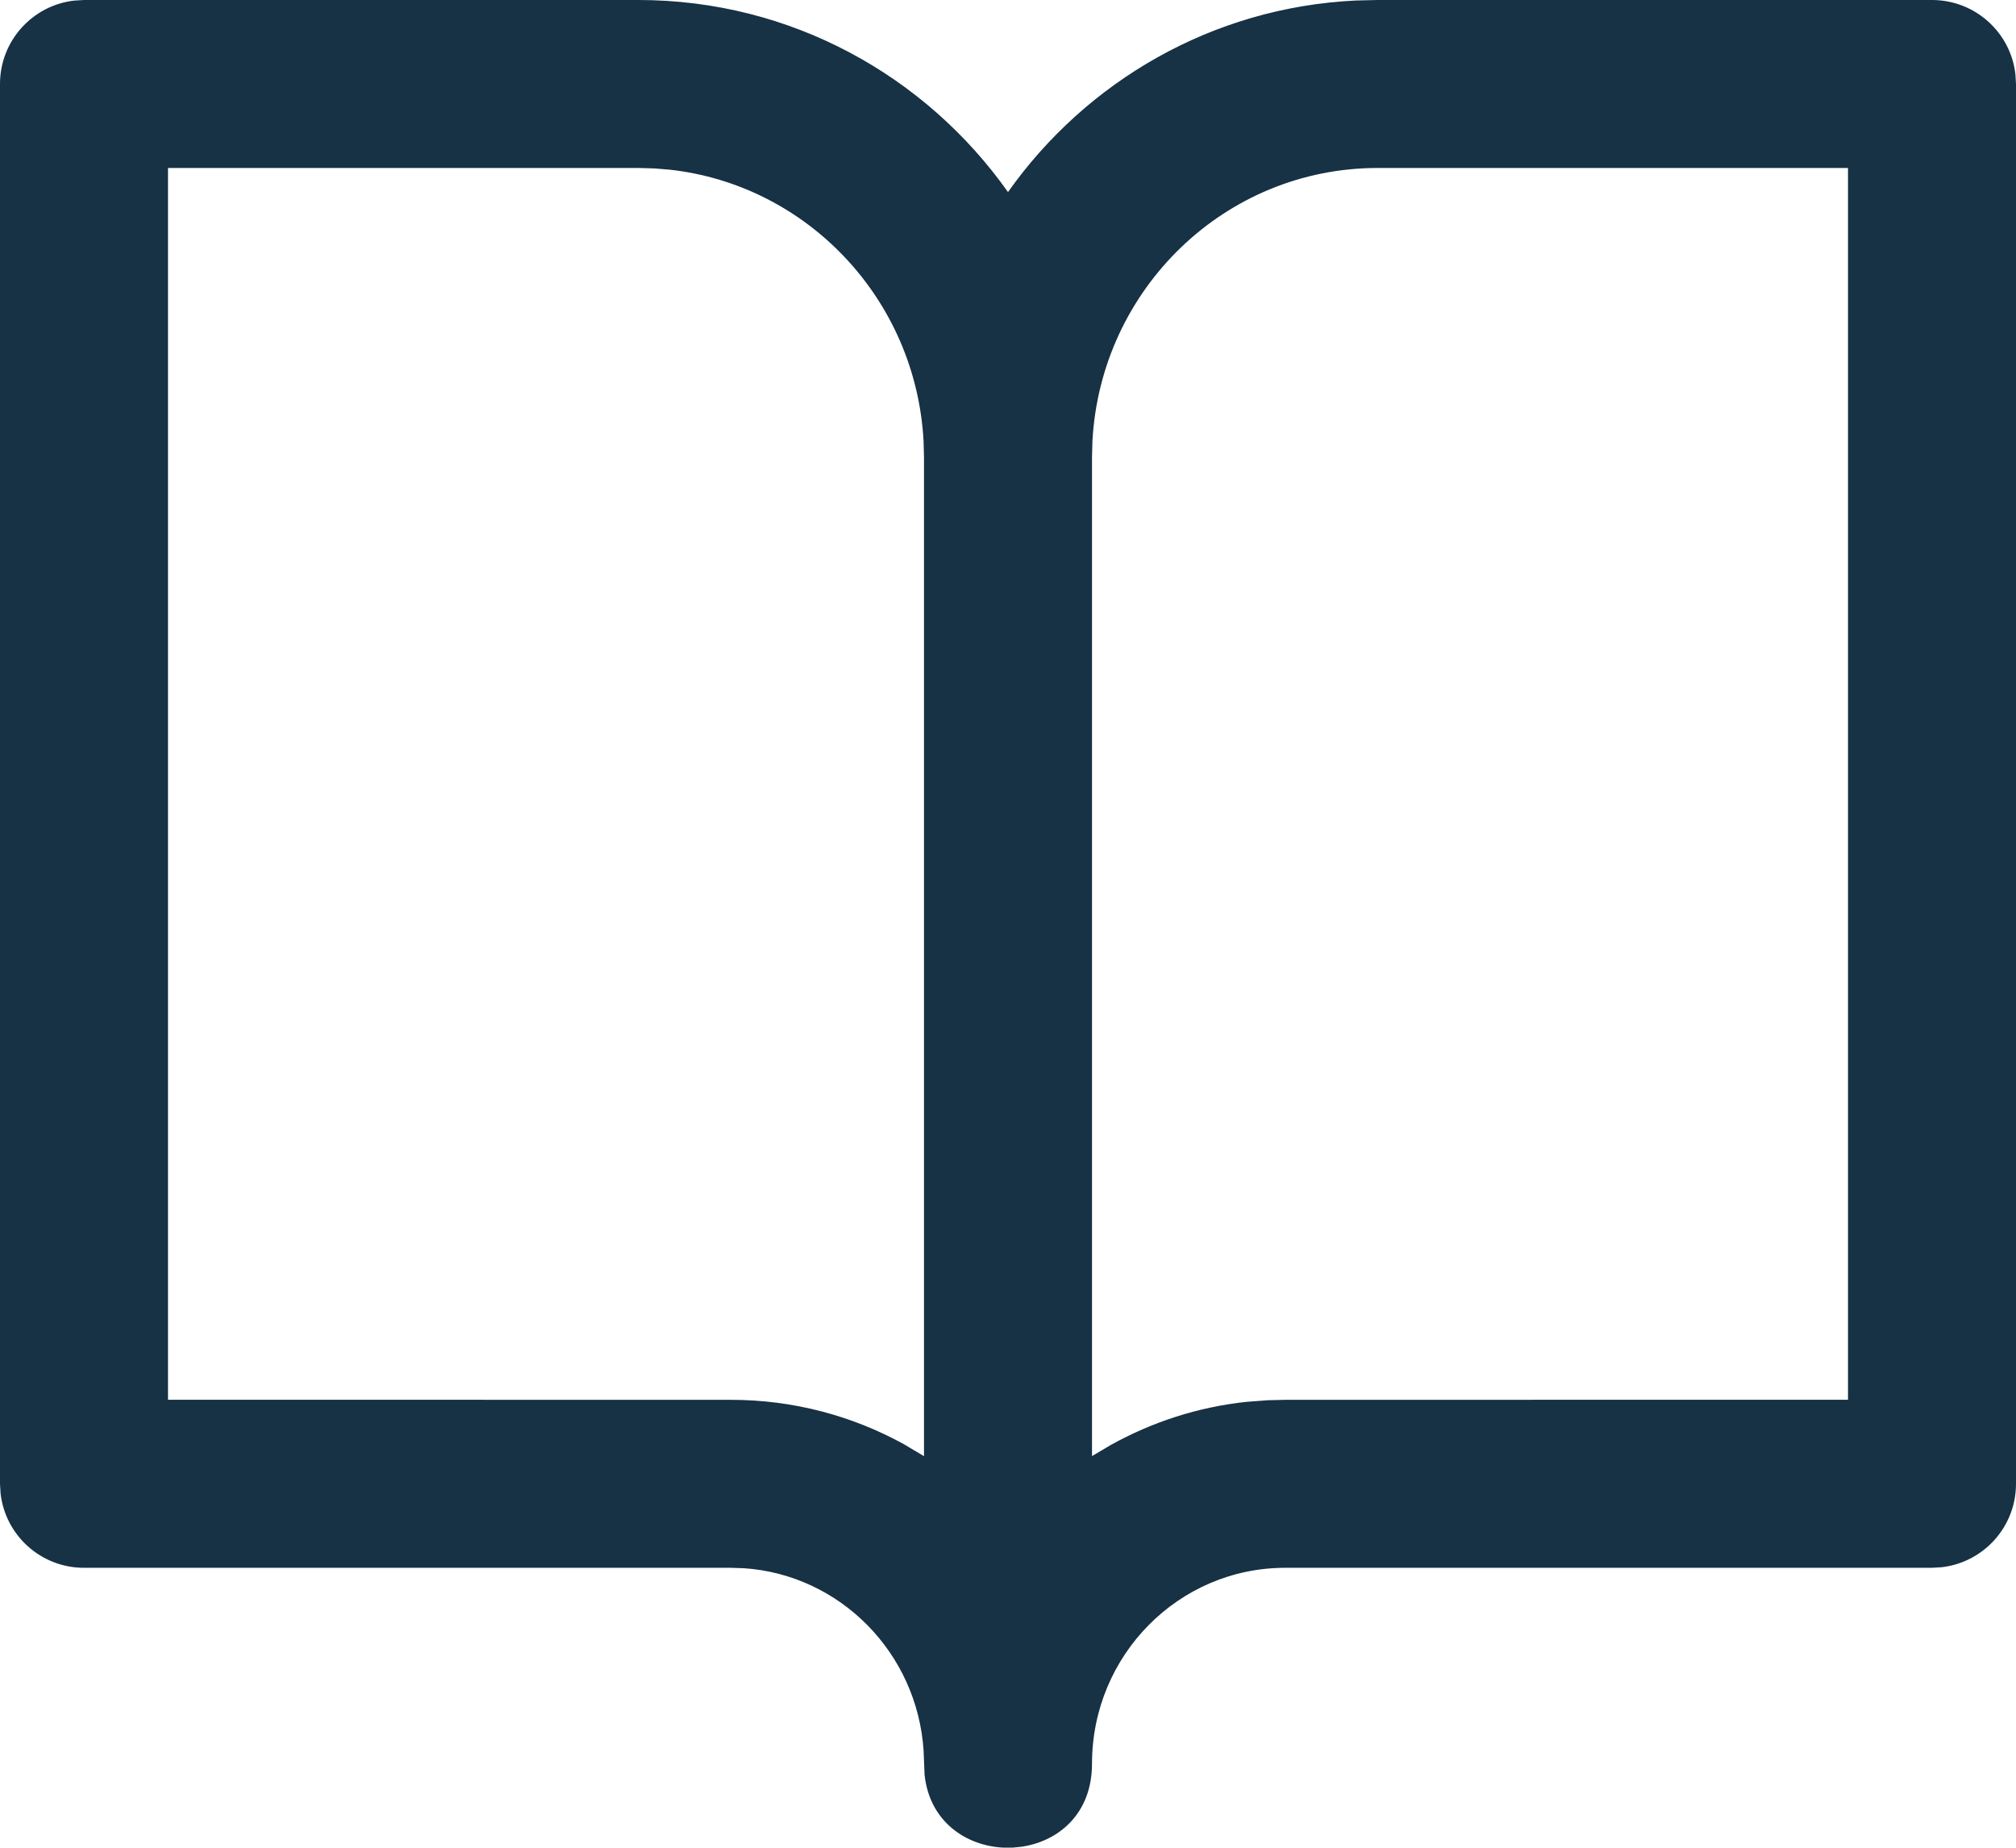
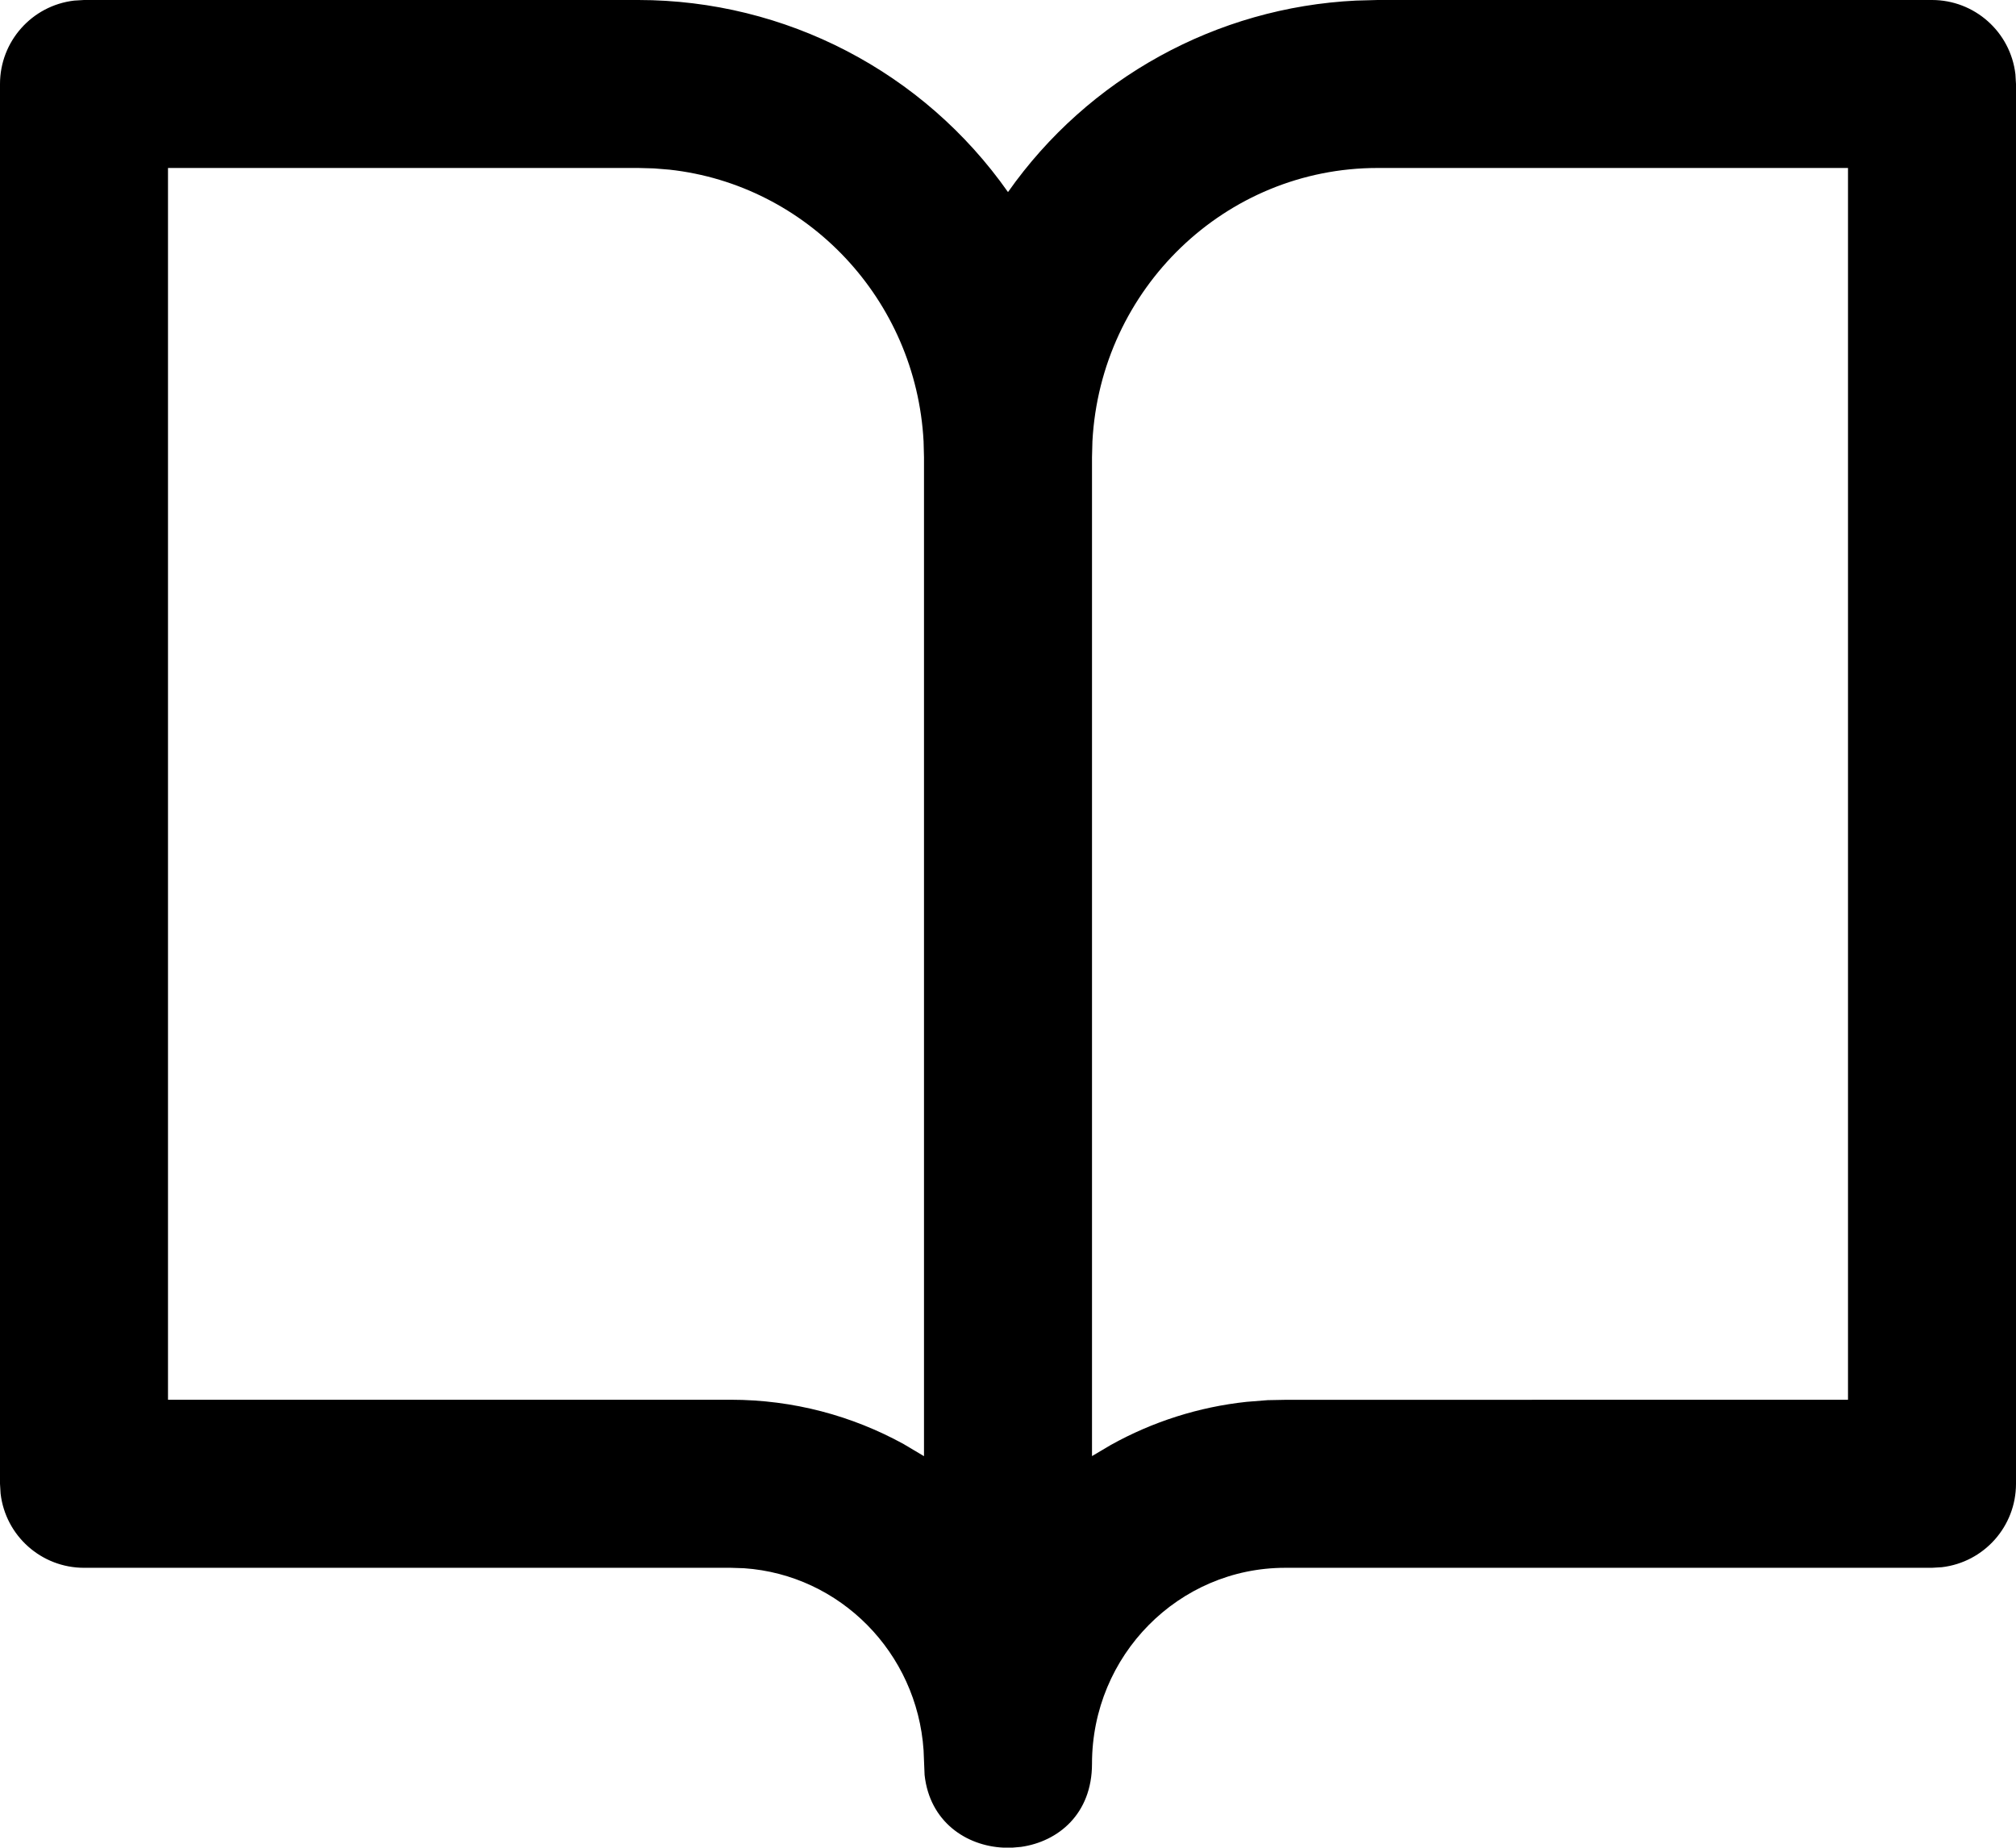
- <svg xmlns="http://www.w3.org/2000/svg" width="24px" height="22px" viewBox="0 0 24 22" version="1.1">
-   <g id="Iconography" stroke="none" stroke-width="1" fill="none" fill-rule="evenodd">
-     <g transform="translate(-192, -310)" fill="#173145" id="Group">
-       <g transform="translate(192, 309)" id="Shape">
-         <path d="M7.6,1 C9.416,1 11.021,1.903 12,3.287 C12.932,1.969 14.433,1.087 16.142,1.006 L16.4,1 L23,1 C23.513,1 23.936,1.386 23.993,1.883 L24,2 L24,18.667 C24,19.18 23.614,19.602 23.117,19.66 L23,19.667 L15.3,19.667 C14.032,19.667 13,20.709 13,22 C13,22.598 12.598,22.927 12.155,22.989 L12.052,22.999 L11.948,22.999 C11.501,22.978 11.067,22.69 11.007,22.133 L10.995,21.84 C10.917,20.677 10,19.75 8.857,19.672 L8.7,19.667 L1,19.667 C0.487,19.667 0.064,19.281 0.007,18.783 L0,18.667 L0,2 C0,1.487 0.386,1.064 0.883,1.007 L1,1 L7.6,1 Z M7.6,3 L2,3 L2,17.666 L8.7,17.667 C9.446,17.667 10.147,17.858 10.758,18.194 L11,18.338 L11,6.444 L10.995,6.255 C10.905,4.564 9.611,3.2 7.97,3.02 L7.786,3.005 L7.6,3 Z M22,3 L16.4,3 C14.587,3 13.102,4.439 13.005,6.255 L13,6.444 L13,18.337 L13.223,18.205 C13.712,17.933 14.258,17.753 14.84,17.691 L15.091,17.672 L15.3,17.667 L22,17.666 L22,3 Z" />
-       </g>
-     </g>
-   </g>
+ <svg xmlns="http://www.w3.org/2000/svg" width="24" height="22">
+   <path d="M7.6 0A5.38 5.38 0 0112 2.287a5.384 5.384 0 014.142-2.28L16.4 0H23a1 1 0 01.993.883L24 1v16.667a1 1 0 01-.883.993l-.117.007h-7.7c-1.268 0-2.3 1.042-2.3 2.333 0 .598-.402.927-.845.99l-.103.009h-.104c-.447-.02-.881-.31-.941-.866l-.012-.293c-.078-1.163-.995-2.09-2.138-2.168l-.157-.005H1a1 1 0 01-.993-.884L0 17.667V1A1 1 0 01.883.007L1 0h6.6zm0 2H2v14.666h6.7c.746 0 1.447.192 2.058.528l.242.144V5.444l-.005-.189C10.905 3.565 9.611 2.2 7.97 2.02l-.184-.015L7.6 2zM22 2h-5.6c-1.813 0-3.298 1.439-3.395 3.255l-.005.19v11.892l.223-.132a4.248 4.248 0 011.617-.514l.251-.02.209-.004 6.7-.001V2z" />
</svg>
